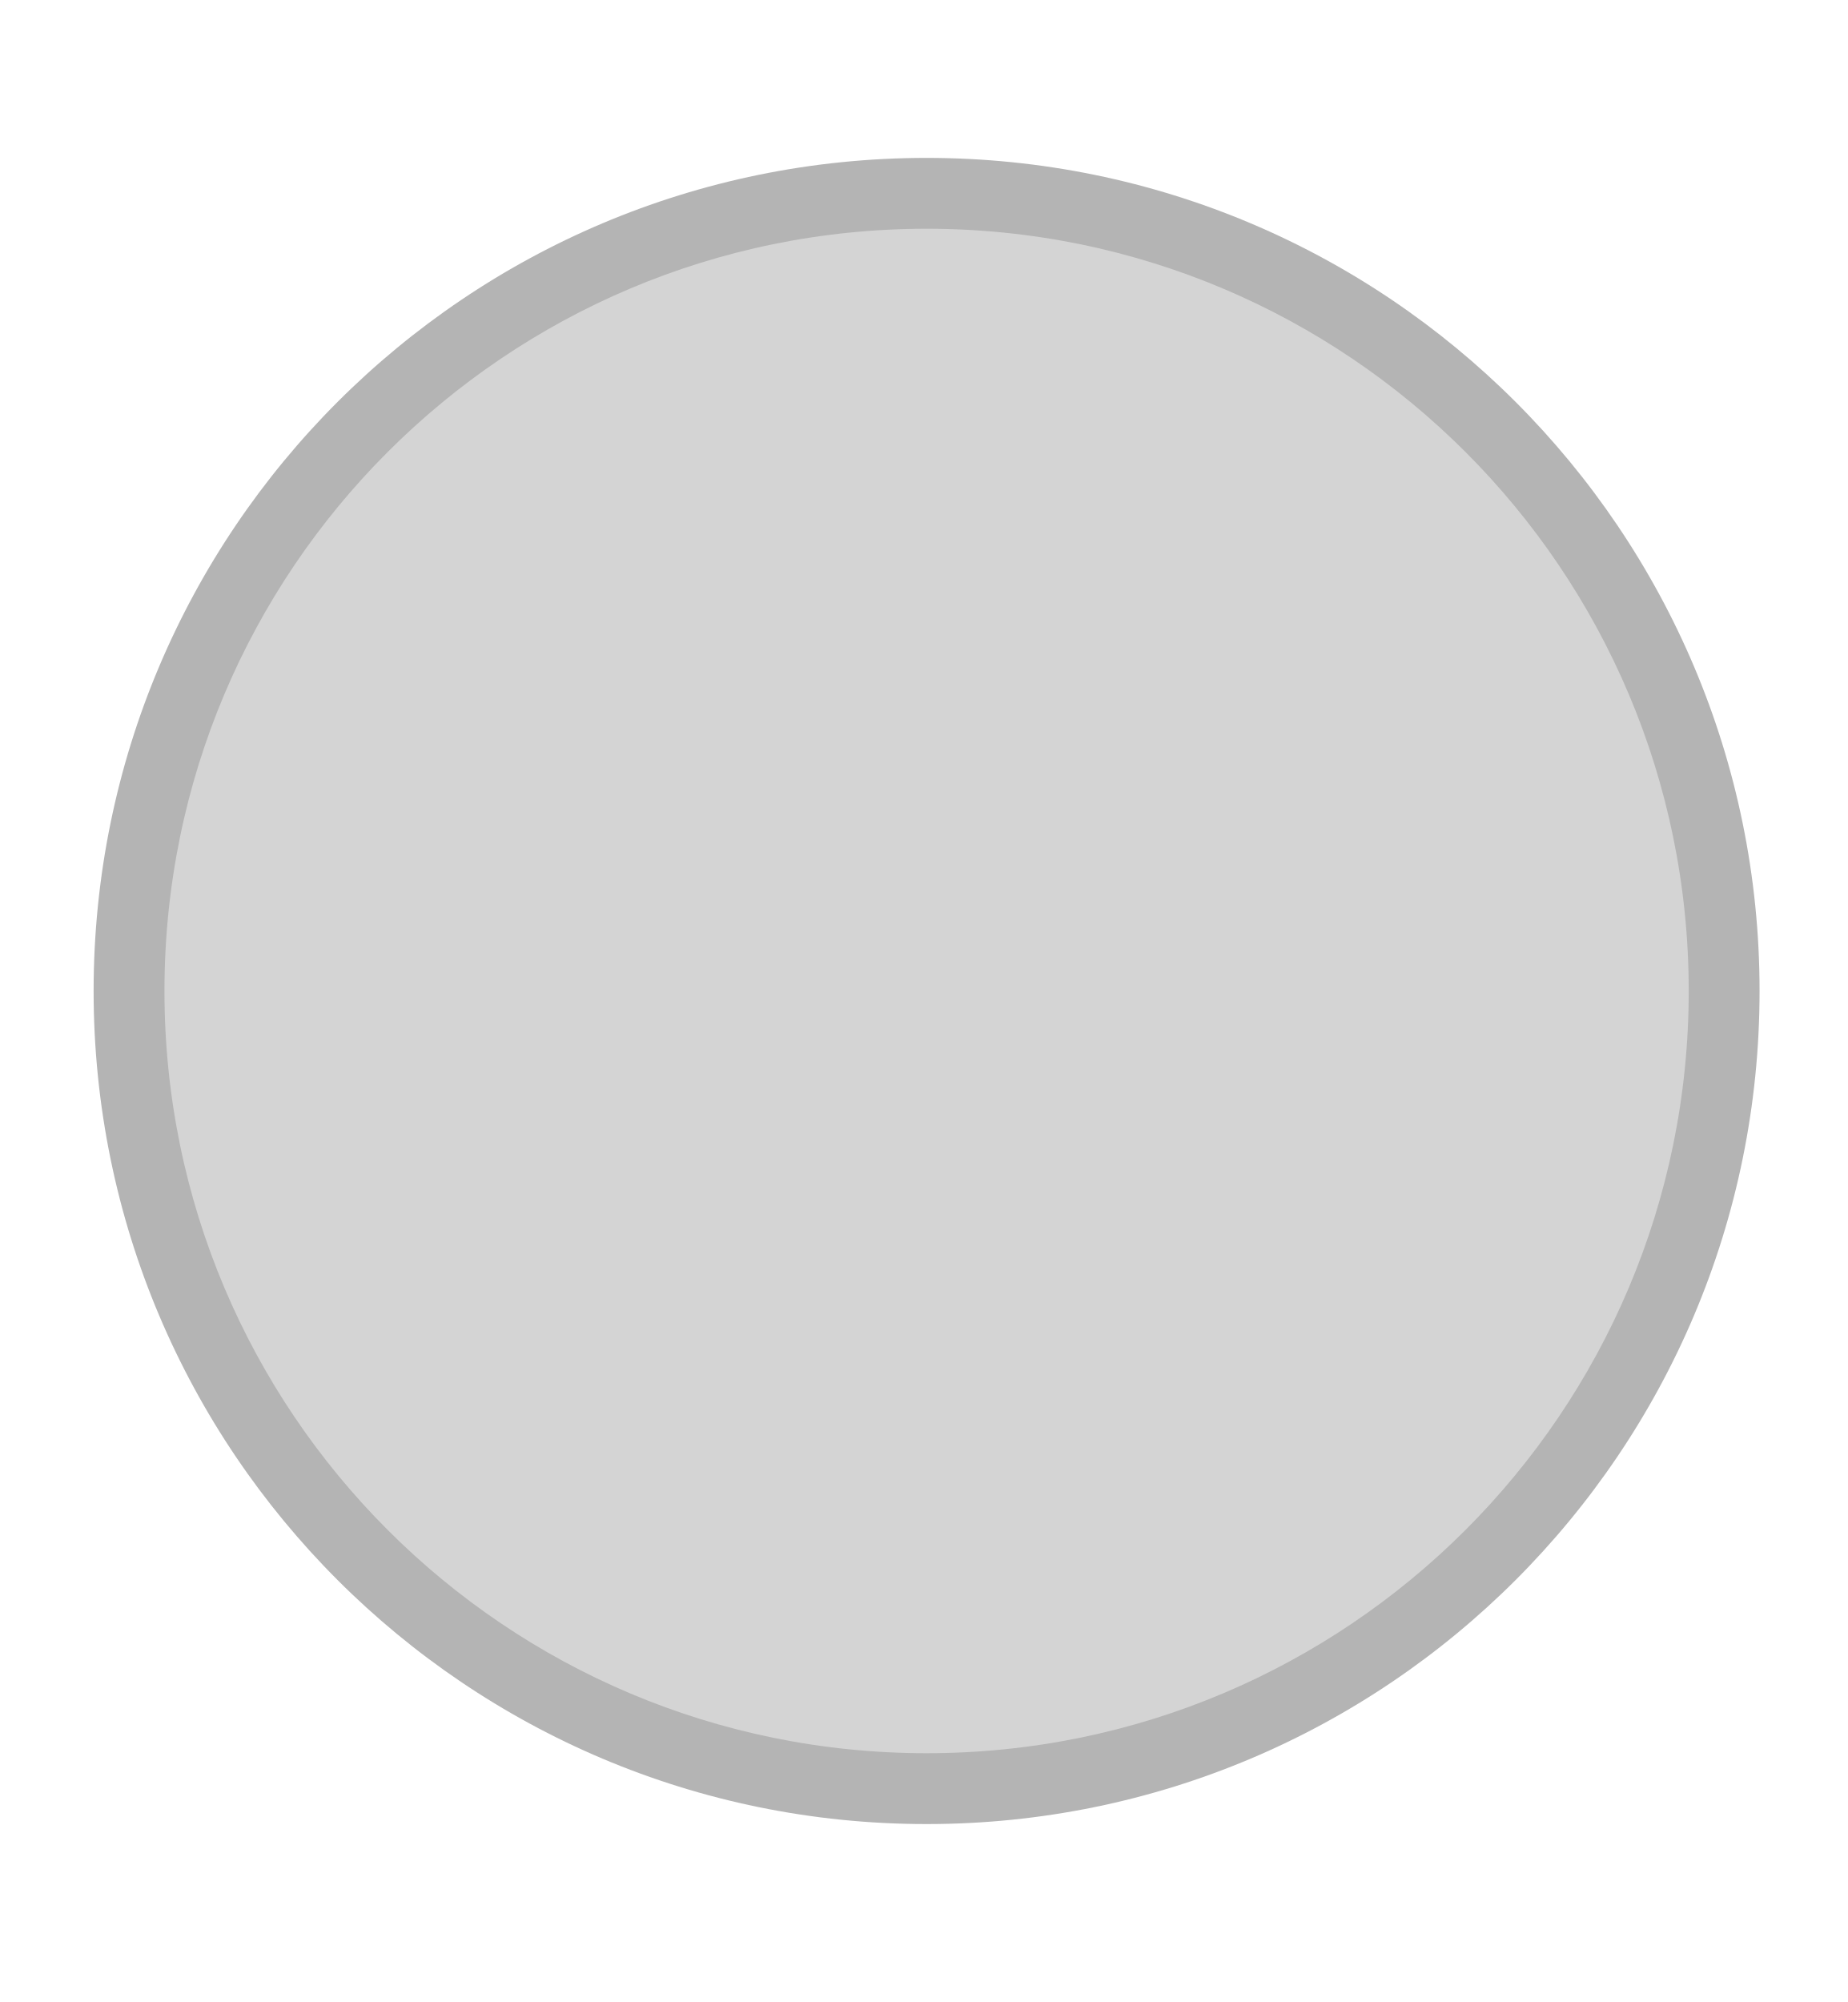
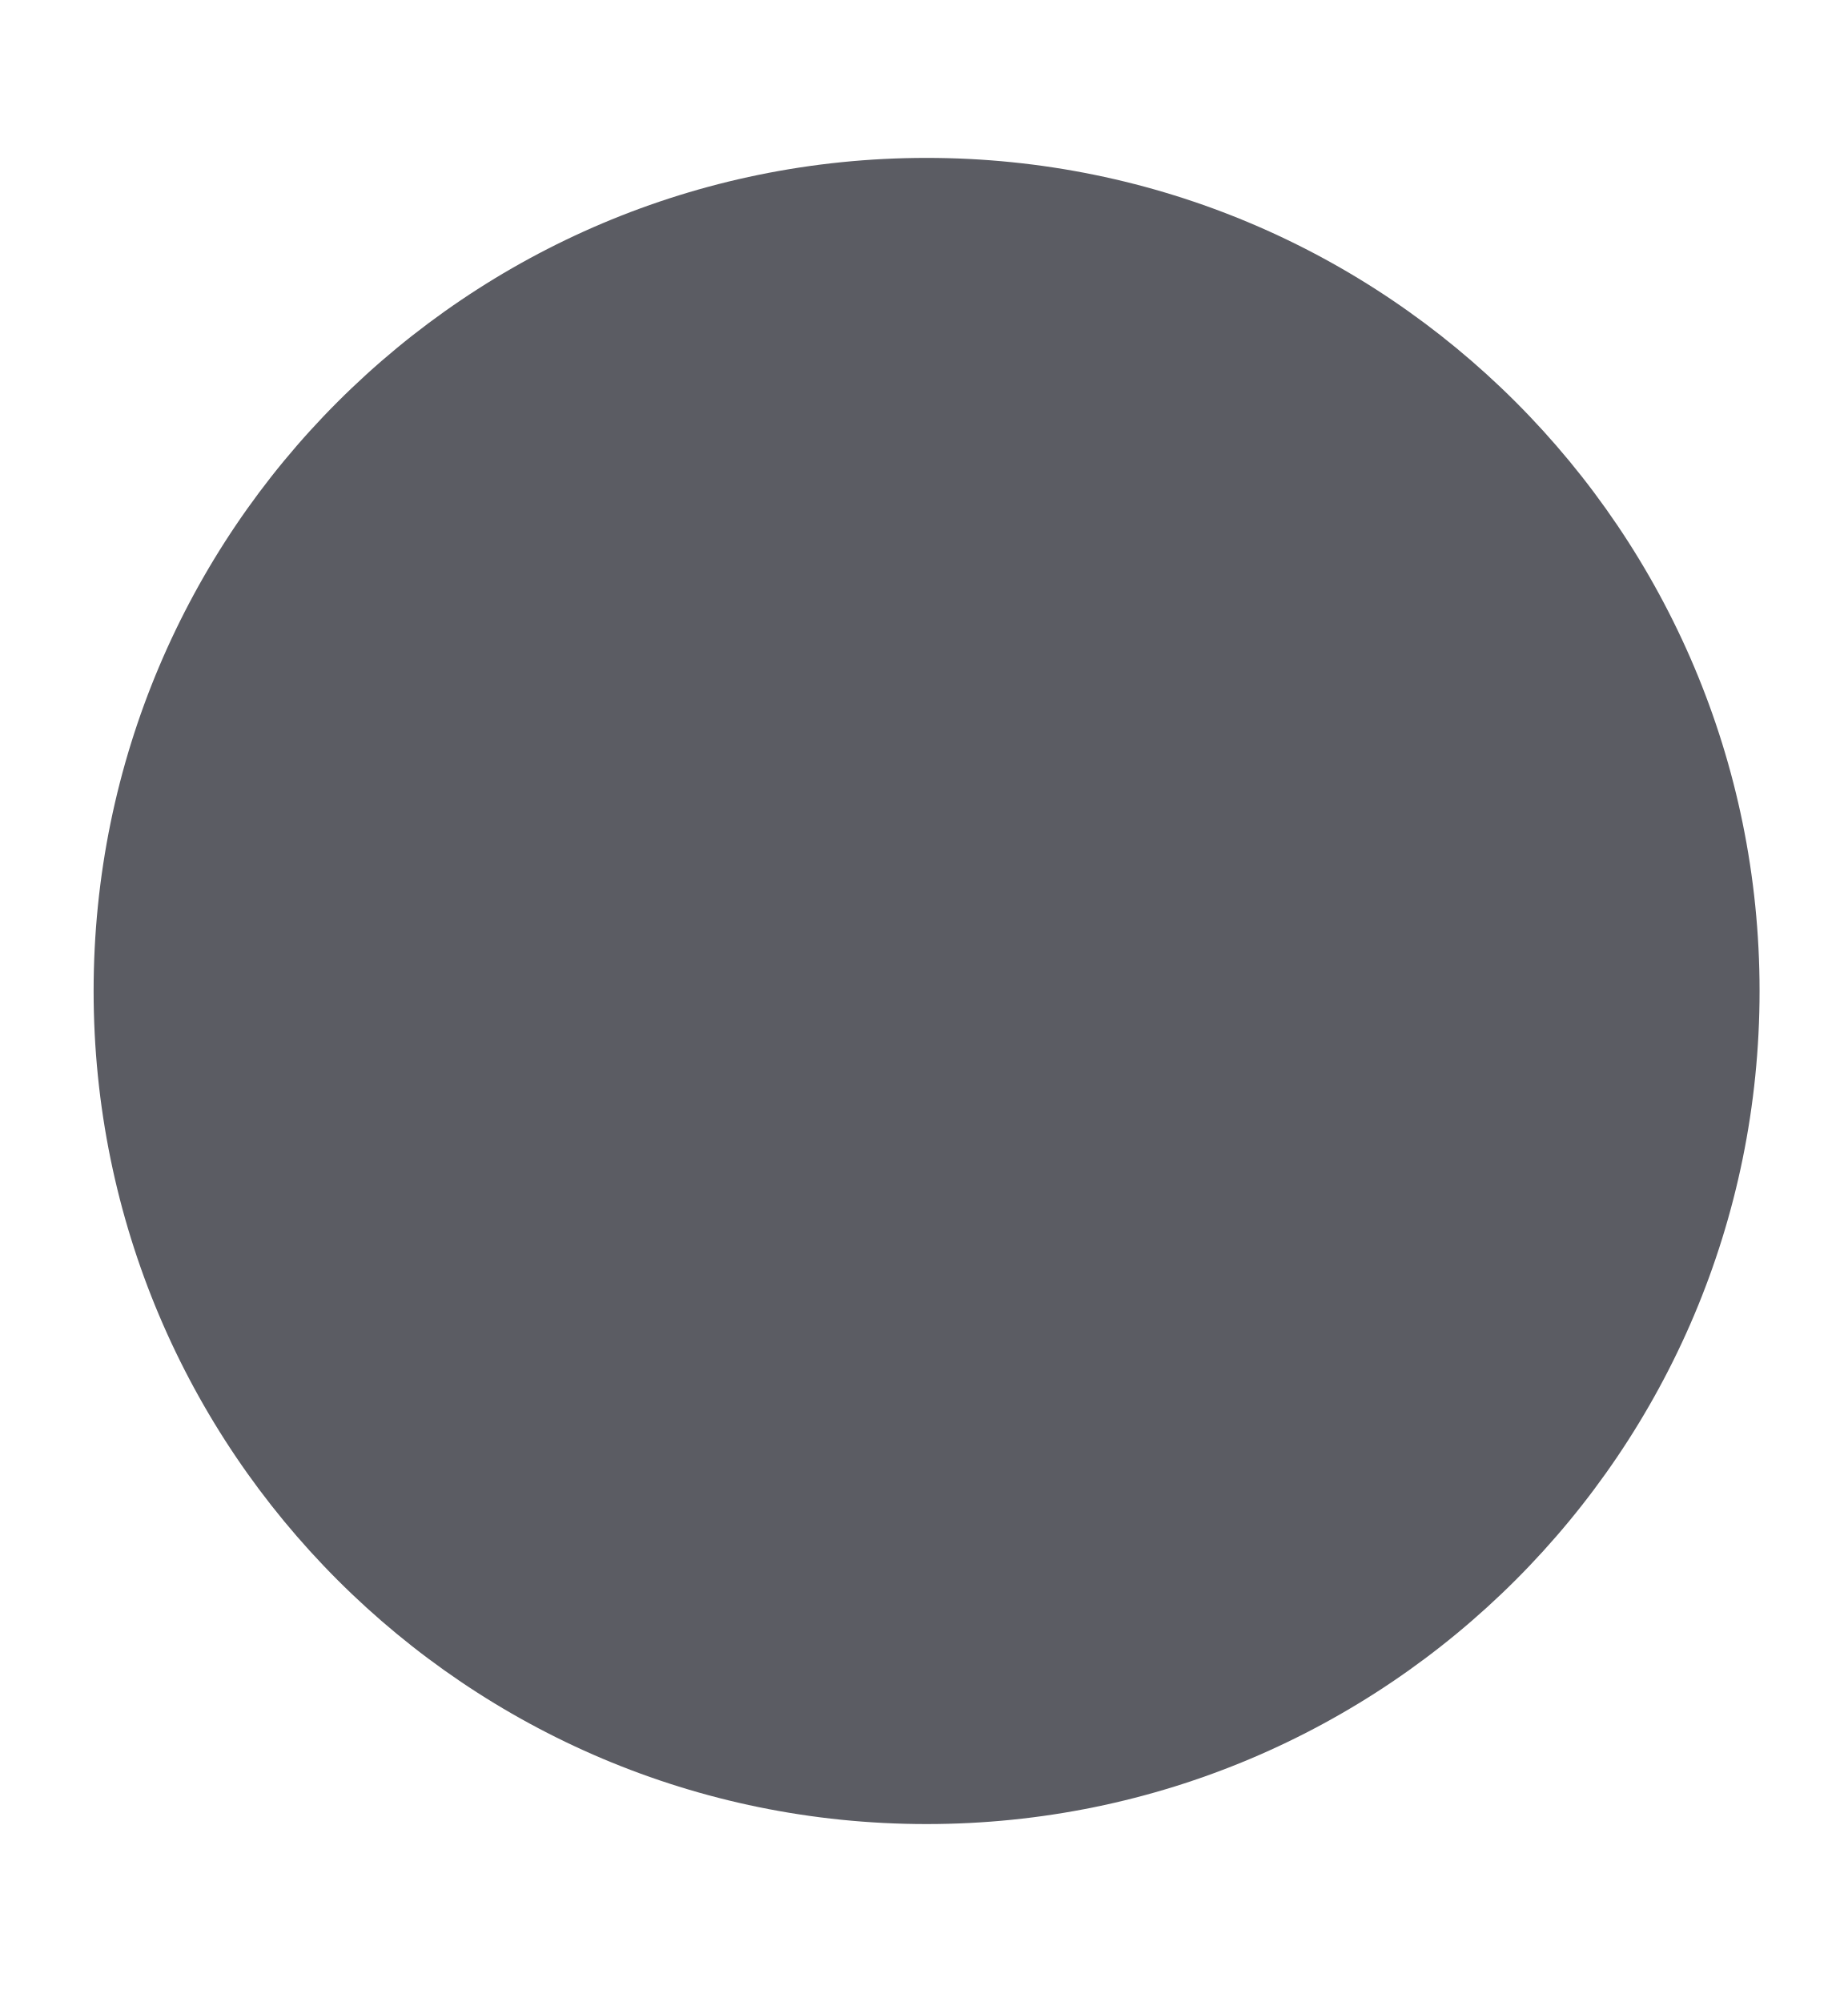
<svg xmlns="http://www.w3.org/2000/svg" width="12" height="13" id="svg2" version="1.1">
  <defs id="defs4" />
  <g id="layer1" transform="translate(-671.1429,-651.5765)">
    <g transform="matrix(0.1265625,0,0,-0.1265625,672.0709,663.0964)" id="g4090">
      <g transform="scale(0.1,0.1)" id="g4092">
        <g transform="matrix(10,0,0,10,3.128401,-0.3630997)" id="g4195">
          <g transform="scale(0.1,0.1)" id="g4197">
-             <path id="path4199" style="fill:#b4b4b4;fill-opacity:1;fill-rule:evenodd;stroke:none" d="m 399.012,-25.291 c 236.063,0 427.43,191.364 427.43,427.43 0,236.059 -191.367,427.426 -427.43,427.426 -236.062,0 -427.429,-191.367 -427.429,-427.426 0,-236.066 191.367,-427.43 427.429,-427.43" />
-             <path id="path4201" style="fill:#d4d4d4;fill-opacity:1;fill-rule:evenodd;stroke:none" d="m 399.012,11.061 c 215.985,0 391.078,175.09 391.078,391.078 0,215.98 -175.093,391.074 -391.078,391.074 -215.984,0 -391.078,-175.094 -391.078,-391.074 0,-215.988 175.094,-391.078 391.078,-391.078" />
+             <path id="path4199" style="fill:#5b5c63;fill-opacity:1;fill-rule:evenodd;stroke:none" d="m 399.012,-25.291 c 236.063,0 427.43,191.364 427.43,427.43 0,236.059 -191.367,427.426 -427.43,427.426 -236.062,0 -427.429,-191.367 -427.429,-427.426 0,-236.066 191.367,-427.43 427.429,-427.43" />
+             <path id="path4201" style="fill:#5b5c63;fill-opacity:1;fill-rule:evenodd;stroke:none" d="m 399.012,11.061 c 215.985,0 391.078,175.09 391.078,391.078 0,215.98 -175.093,391.074 -391.078,391.074 -215.984,0 -391.078,-175.094 -391.078,-391.074 0,-215.988 175.094,-391.078 391.078,-391.078" />
          </g>
        </g>
      </g>
    </g>
  </g>
</svg>
